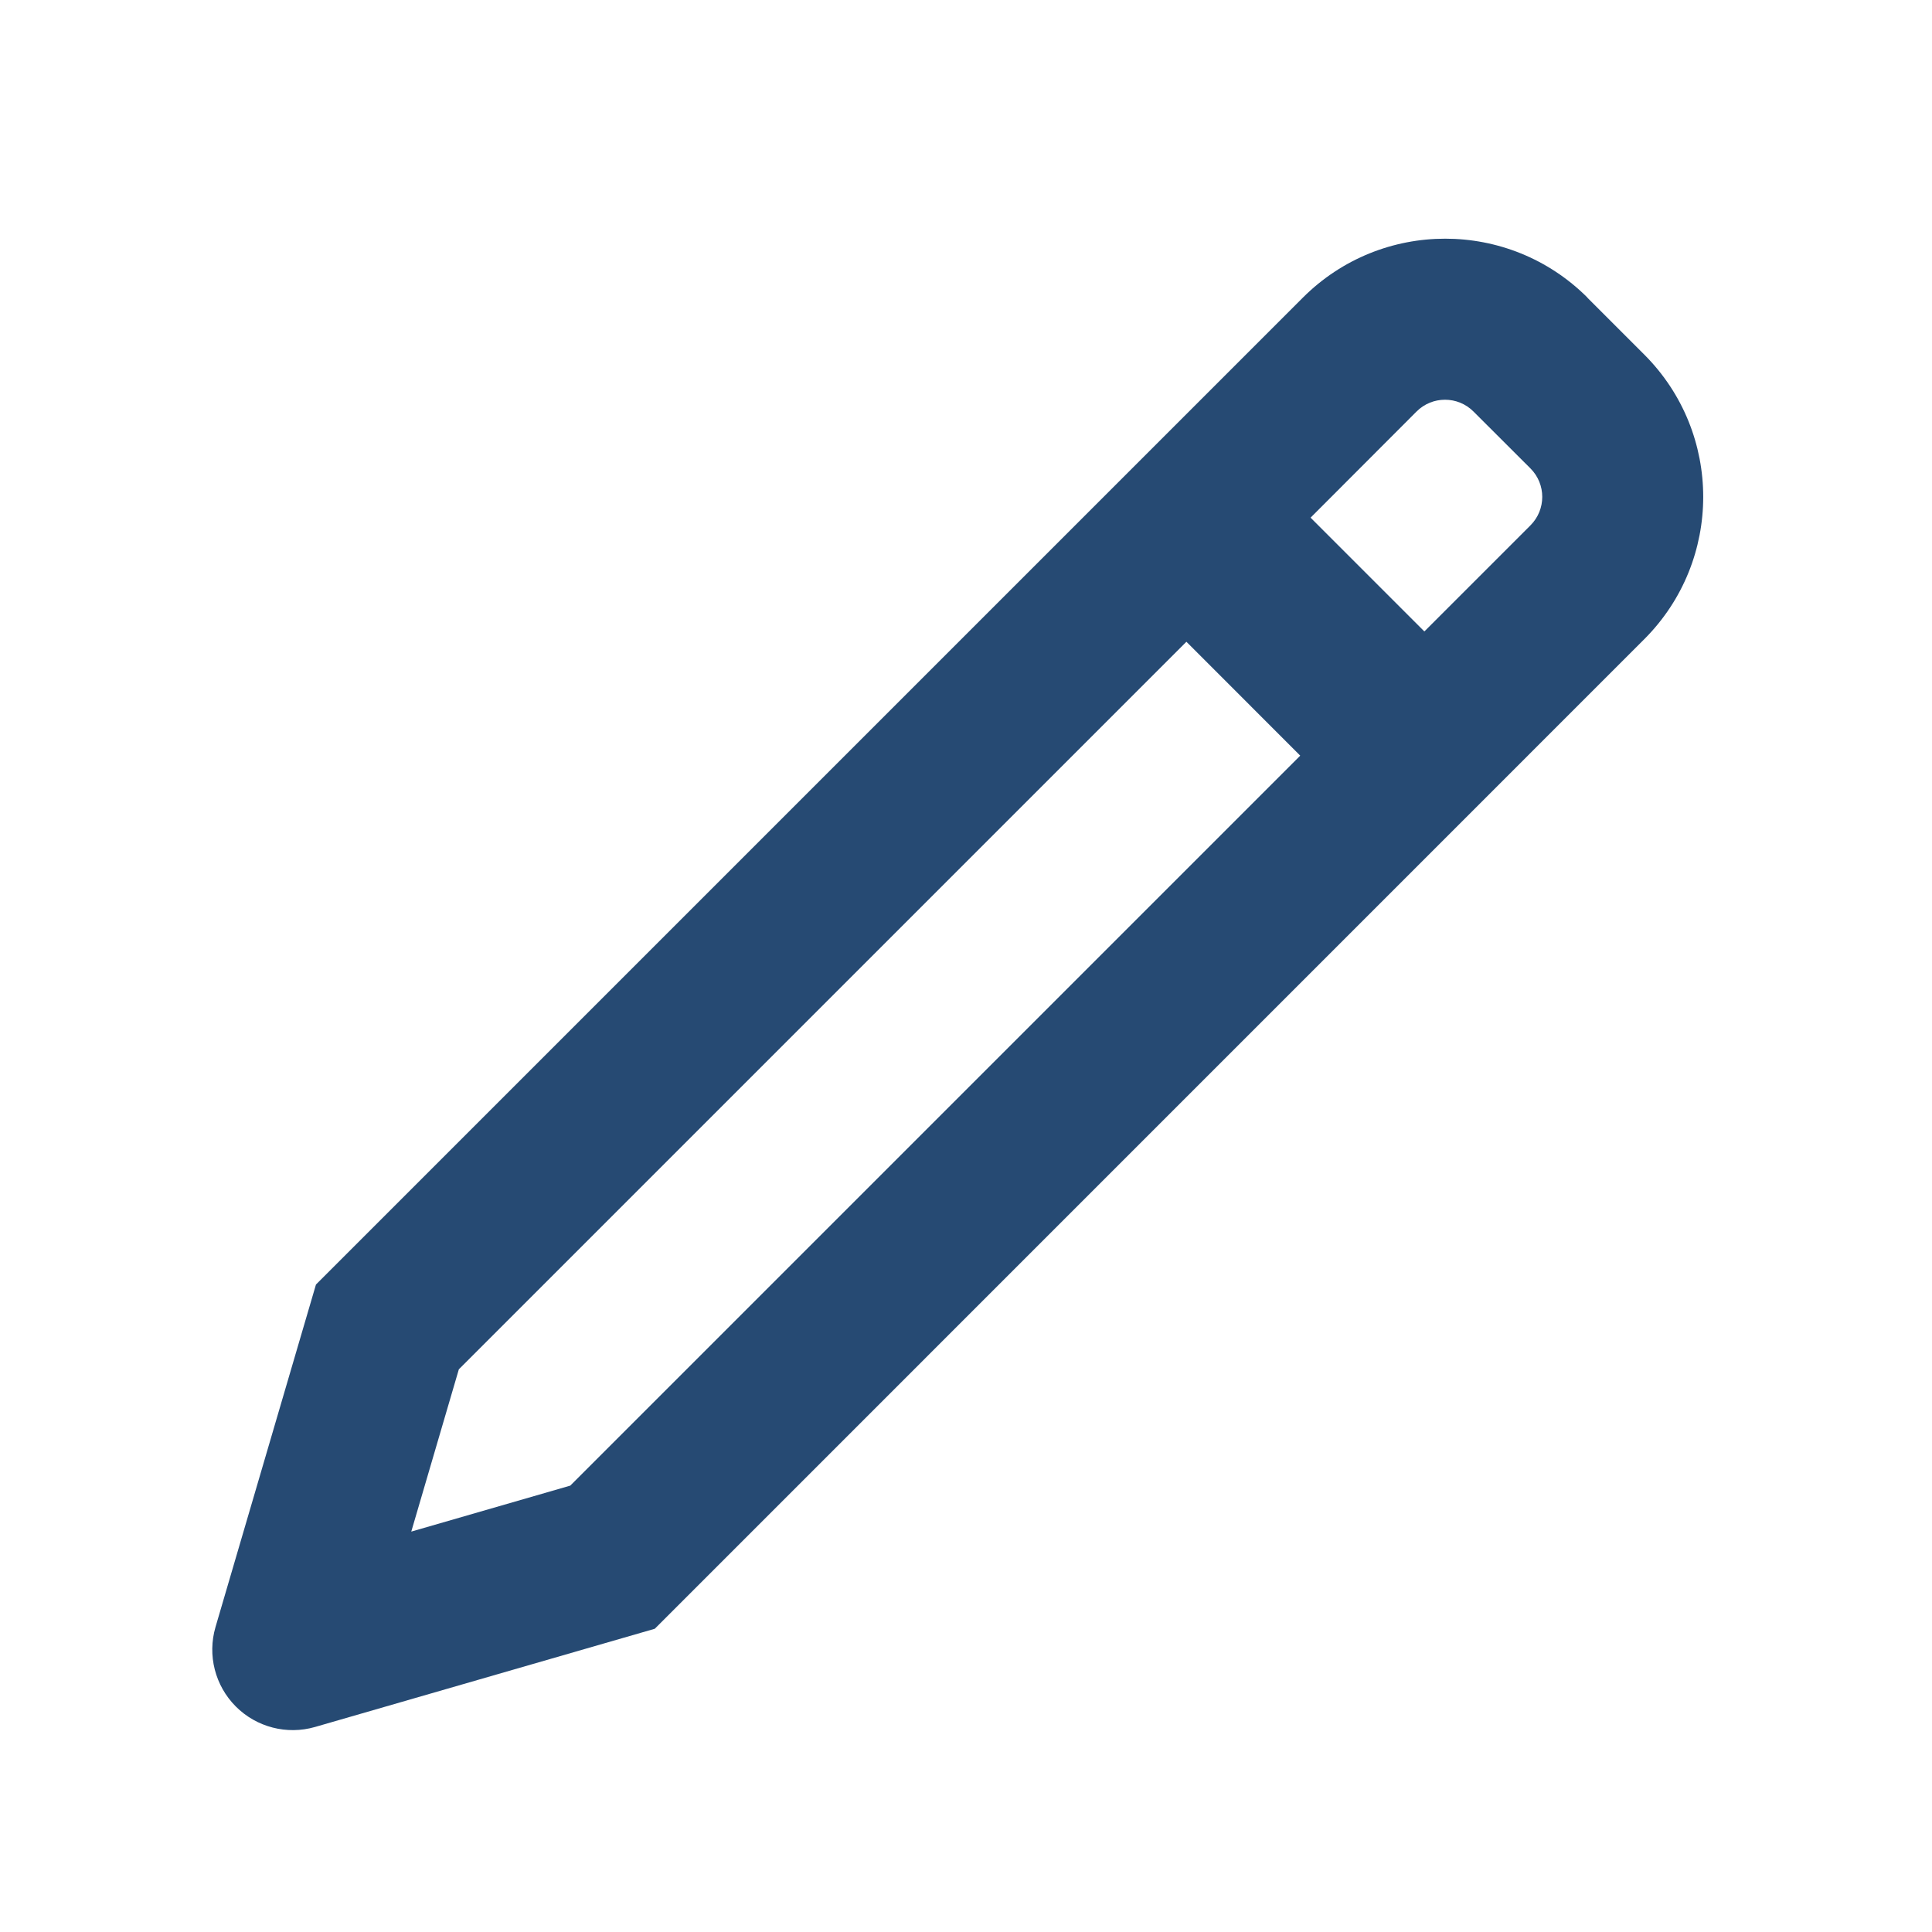
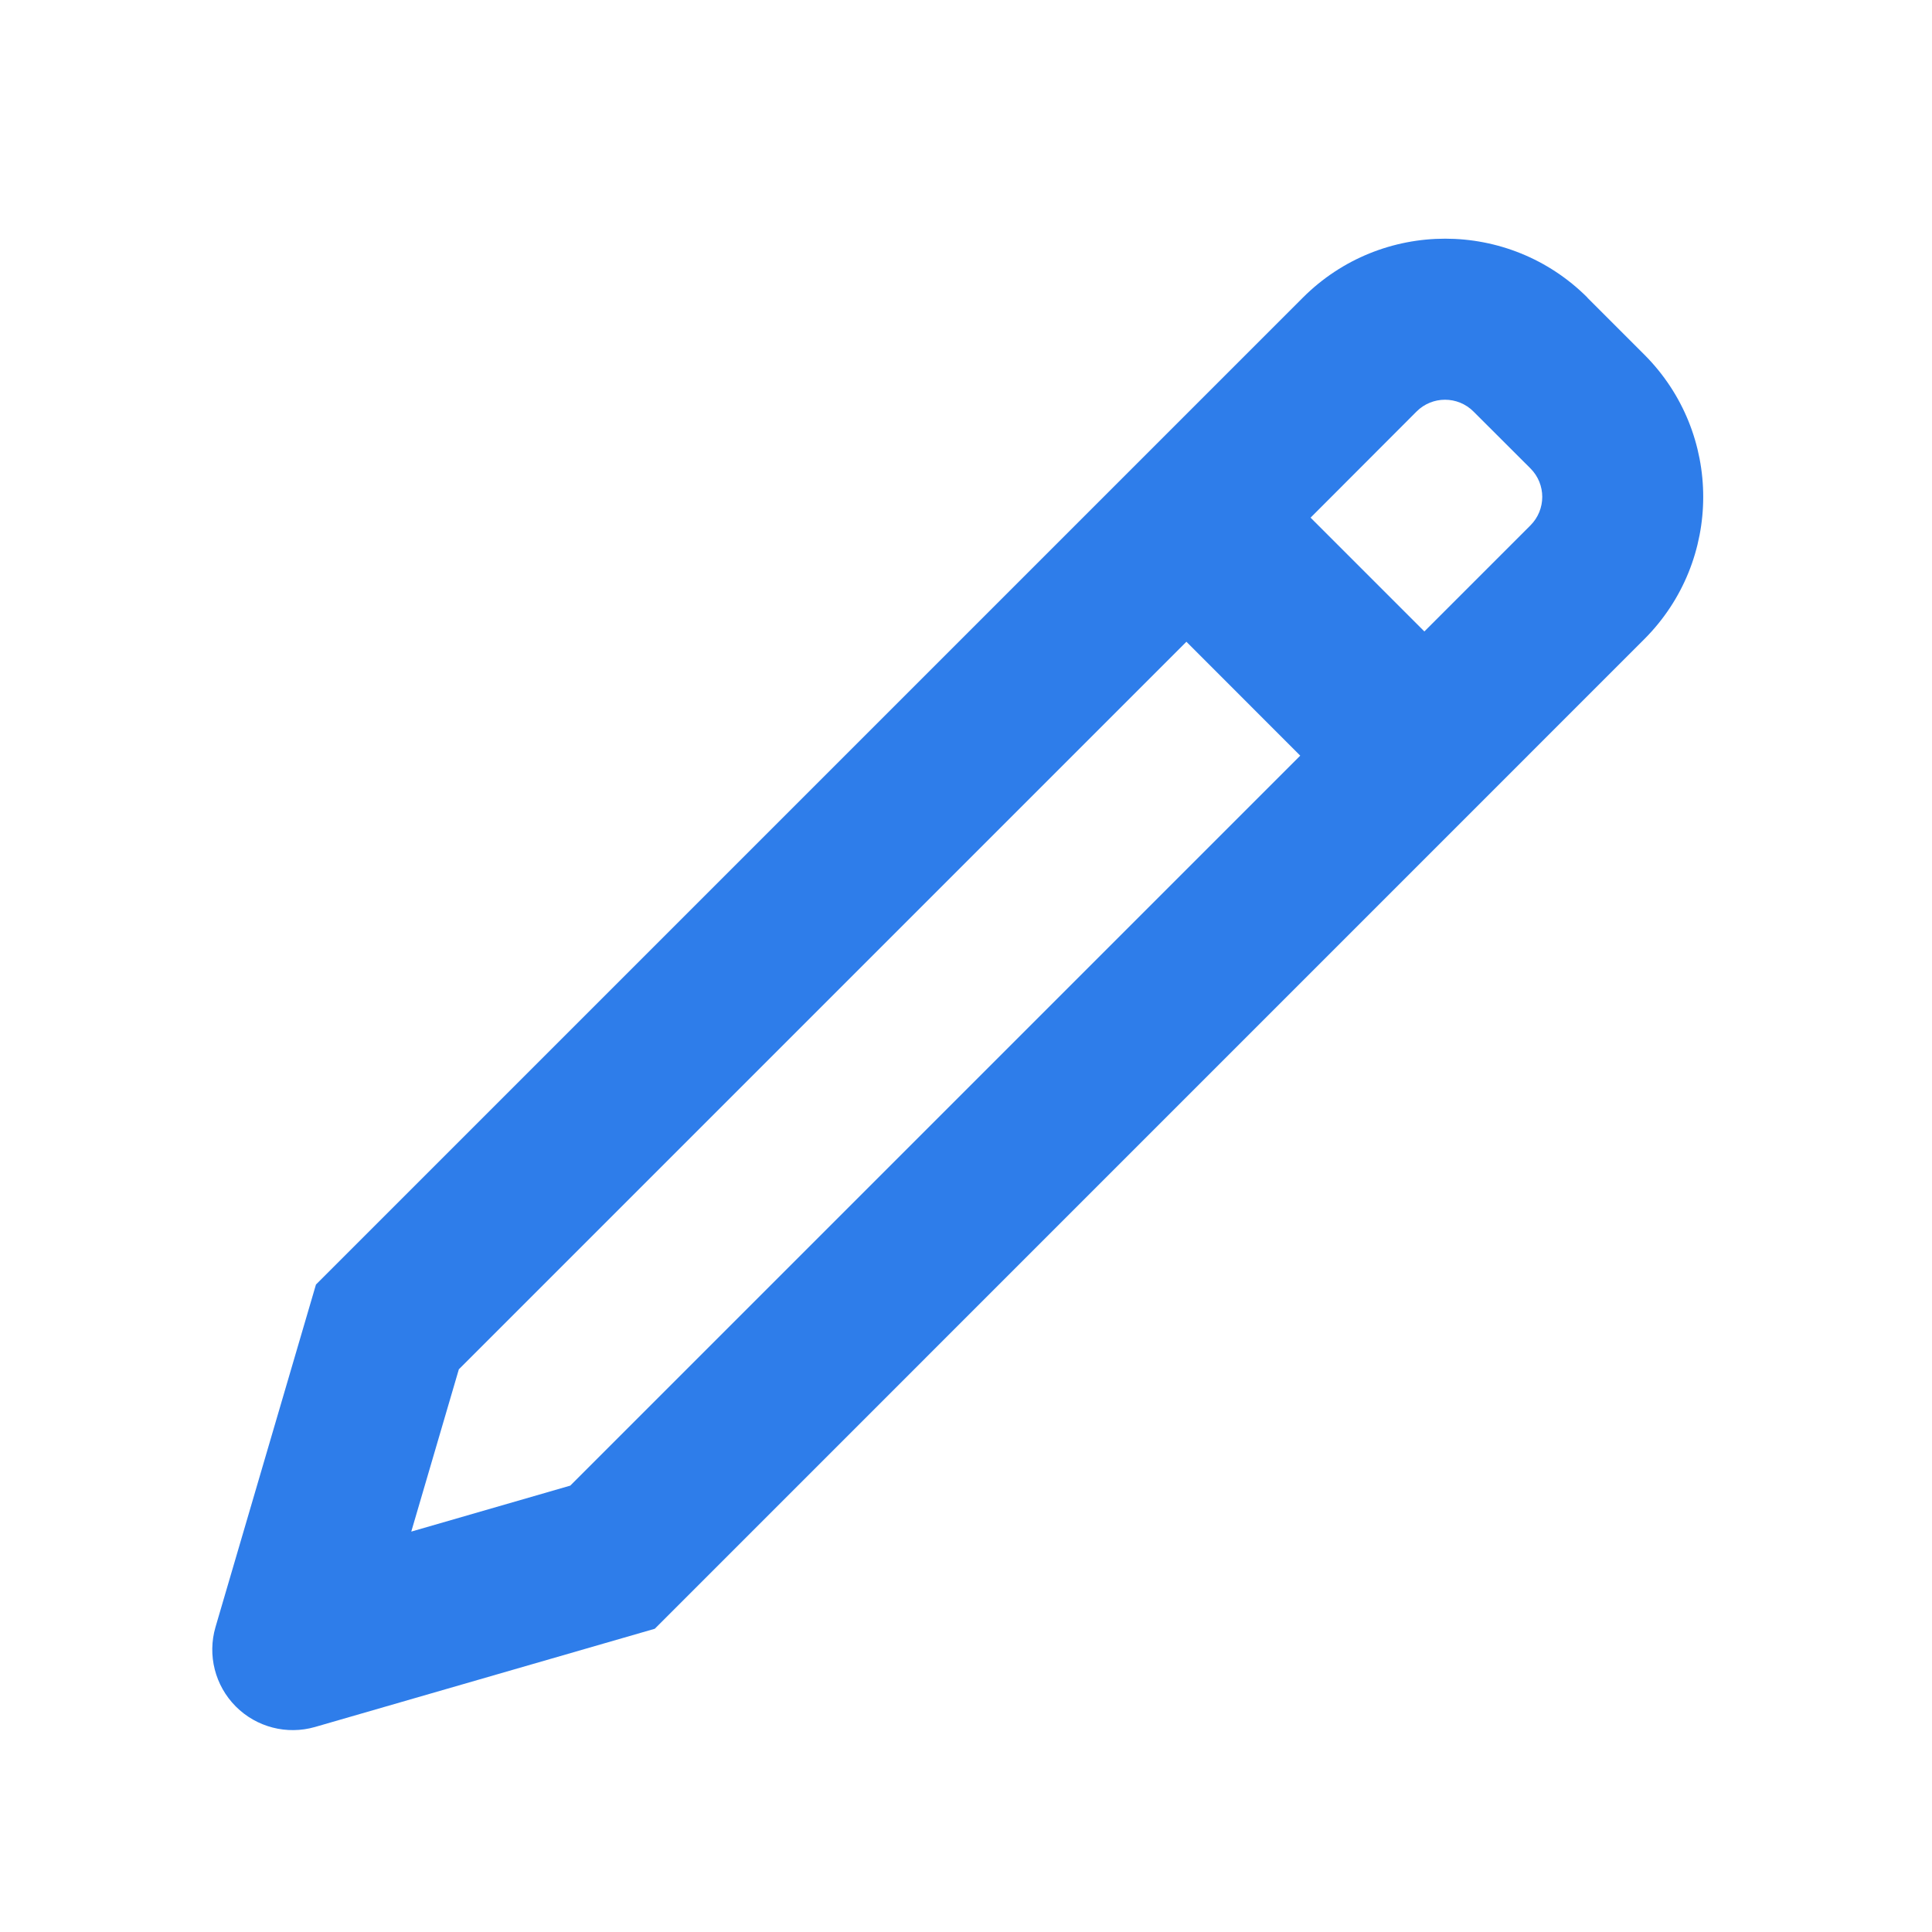
- <svg xmlns="http://www.w3.org/2000/svg" viewBox="-2.5 -2.5 24 24" width="24" height="24" fill="hsl(212, 50%, 30%)" preserveAspectRatio="xMinYMin" class="icon__icon">
+ <svg xmlns="http://www.w3.org/2000/svg" viewBox="-2.5 -2.5 24 24" width="24" height="24" fill="hsl(215, 82%, 55%)" preserveAspectRatio="xMinYMin" class="icon__icon">
  <path d="M12.238 5.472L3.2 14.51l-.591 2.016 1.975-.571 9.068-9.068-1.414-1.415zM13.78 3.93l1.414 1.414 1.318-1.318a.5.5 0 0 0 0-.707l-.708-.707a.5.5 0 0 0-.707 0L13.781 3.93zm3.439-2.732l.707.707a2.5 2.5 0 0 1 0 3.535L5.634 17.733l-4.22 1.22a1 1 0 0 1-1.237-1.241l1.248-4.255 12.26-12.26a2.5 2.5 0 0 1 3.535 0z" />
</svg>
